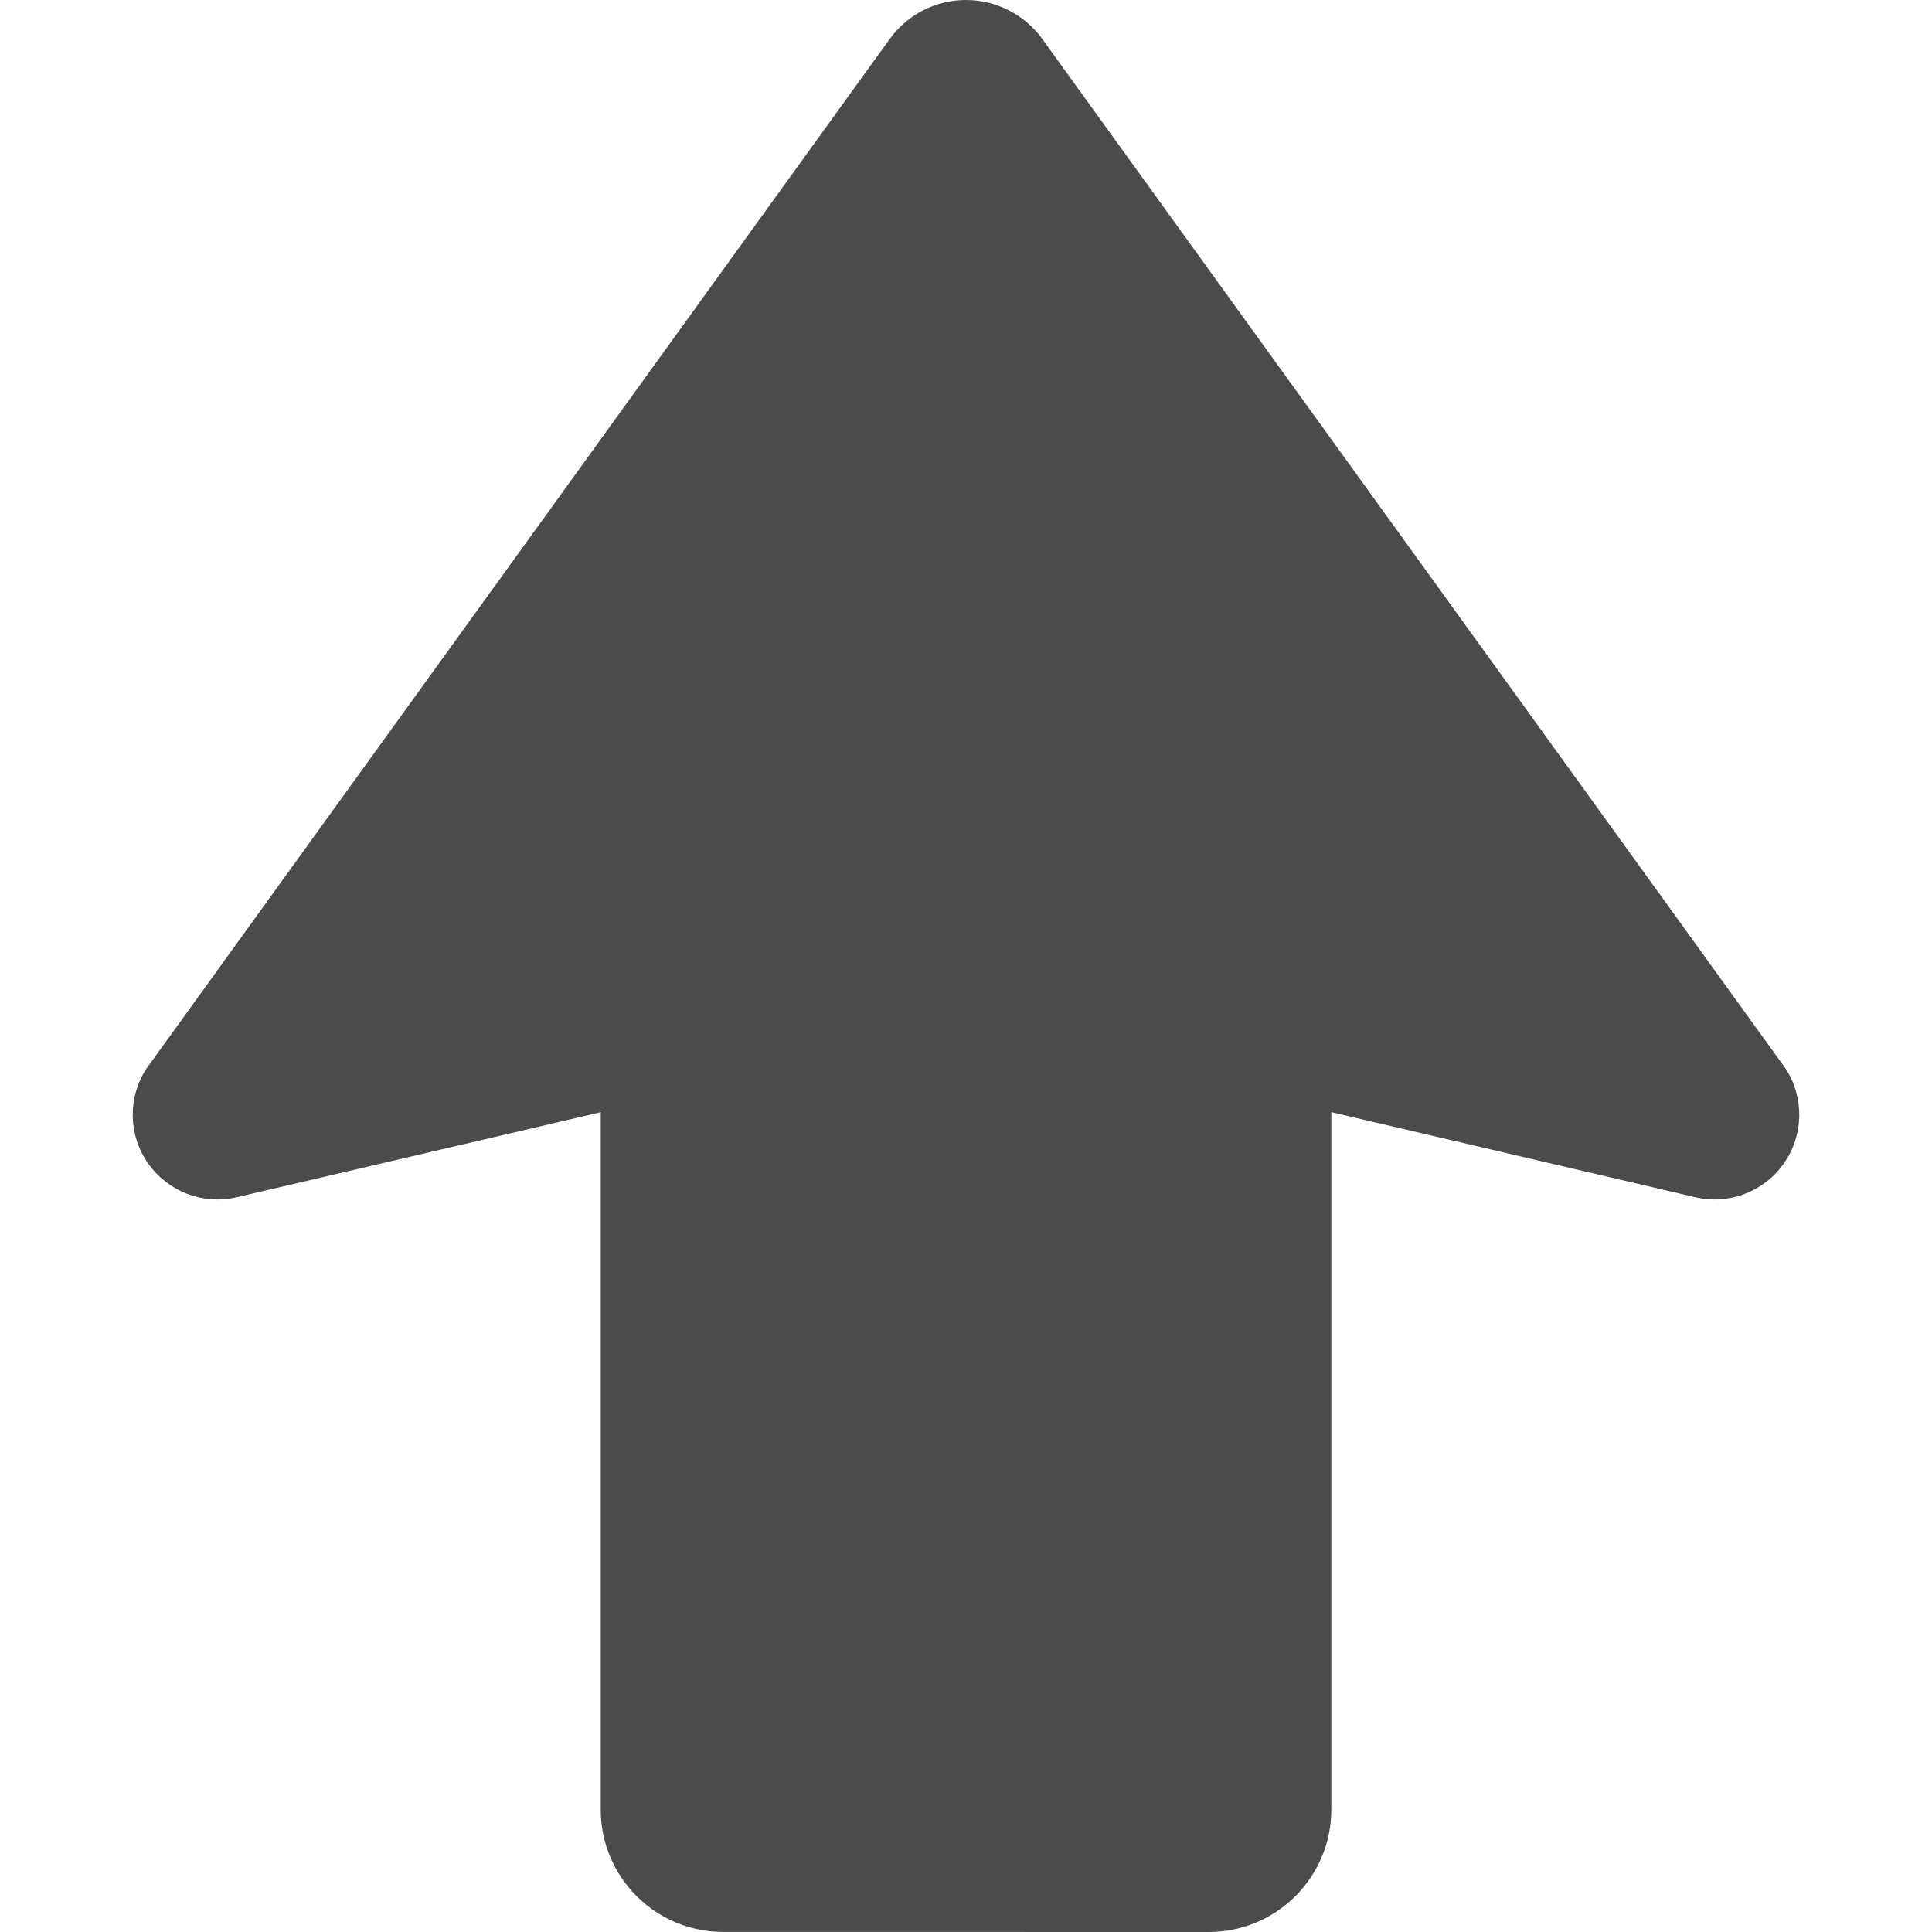
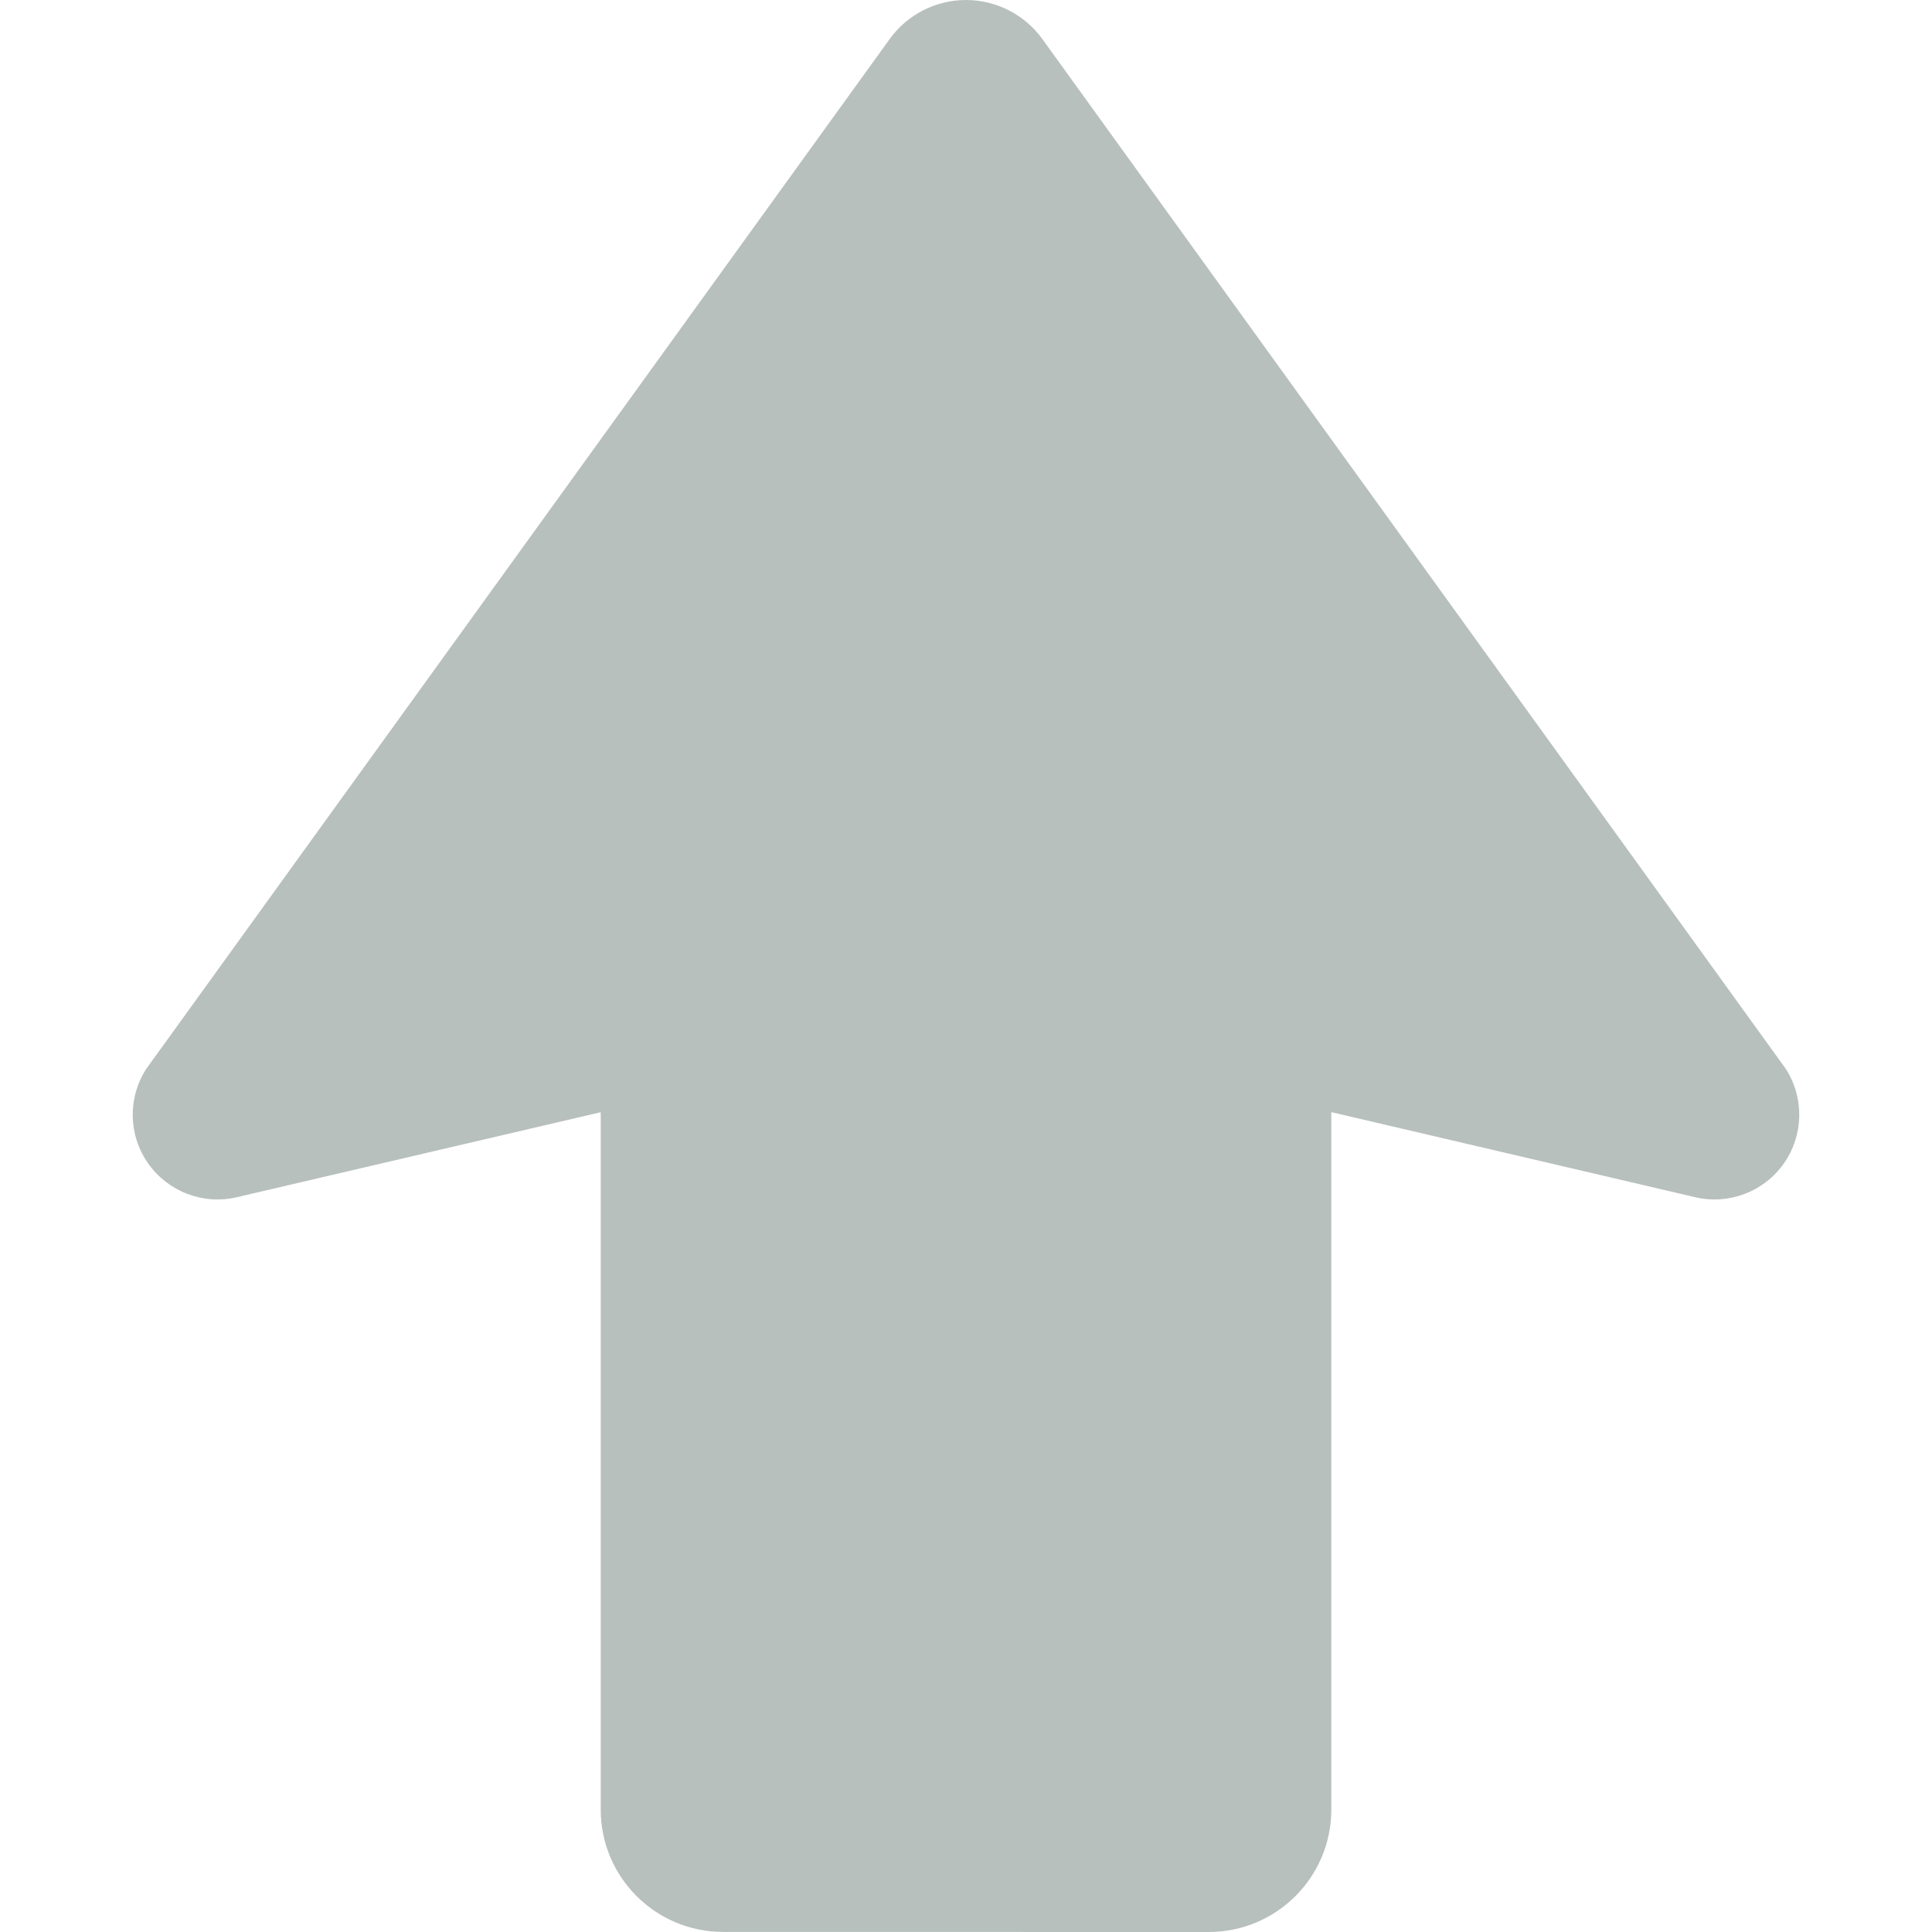
<svg xmlns="http://www.w3.org/2000/svg" version="1.1" id="_x32_" x="0px" y="0px" viewBox="0 0 512 512" style="width: 256px; height: 256px; opacity: 1;" xml:space="preserve">
  <style type="text/css">
- 	.st0{fill:#4B4B4B;}
+ 	.st0{fill:#B8C0BD;}
</style>
  <g>
-     <path class="st0" d="M473.236,283.232L276.228,10.34C271.535,3.855,264.009,0,255.996,0c-8.013,0-15.539,3.855-20.222,10.34   l-197,272.901c-4.975,7.692-4.78,17.622,0.497,25.1c5.277,7.478,14.546,11.022,23.464,8.938l96.465-22.53v184.81   c-0.01,17.896,14.517,32.422,32.43,32.422l128.74,0.02c17.924-0.02,32.44-14.546,32.44-32.45V294.73l96.455,22.548   c8.909,2.084,18.197-1.451,23.465-8.938C477.998,300.853,478.202,290.922,473.236,283.232z" style="fill: rgb(75, 75, 75);" />
+     <path class="st0" d="M473.236,283.232L276.228,10.34C271.535,3.855,264.009,0,255.996,0c-8.013,0-15.539,3.855-20.222,10.34   l-197,272.901c-4.975,7.692-4.78,17.622,0.497,25.1c5.277,7.478,14.546,11.022,23.464,8.938l96.465-22.53v184.81   c-0.01,17.896,14.517,32.422,32.43,32.422l128.74,0.02c17.924-0.02,32.44-14.546,32.44-32.45V294.73l96.455,22.548   c8.909,2.084,18.197-1.451,23.465-8.938C477.998,300.853,478.202,290.922,473.236,283.232z" style="fill: rgb(184, 192, 189);" />
  </g>
</svg>
